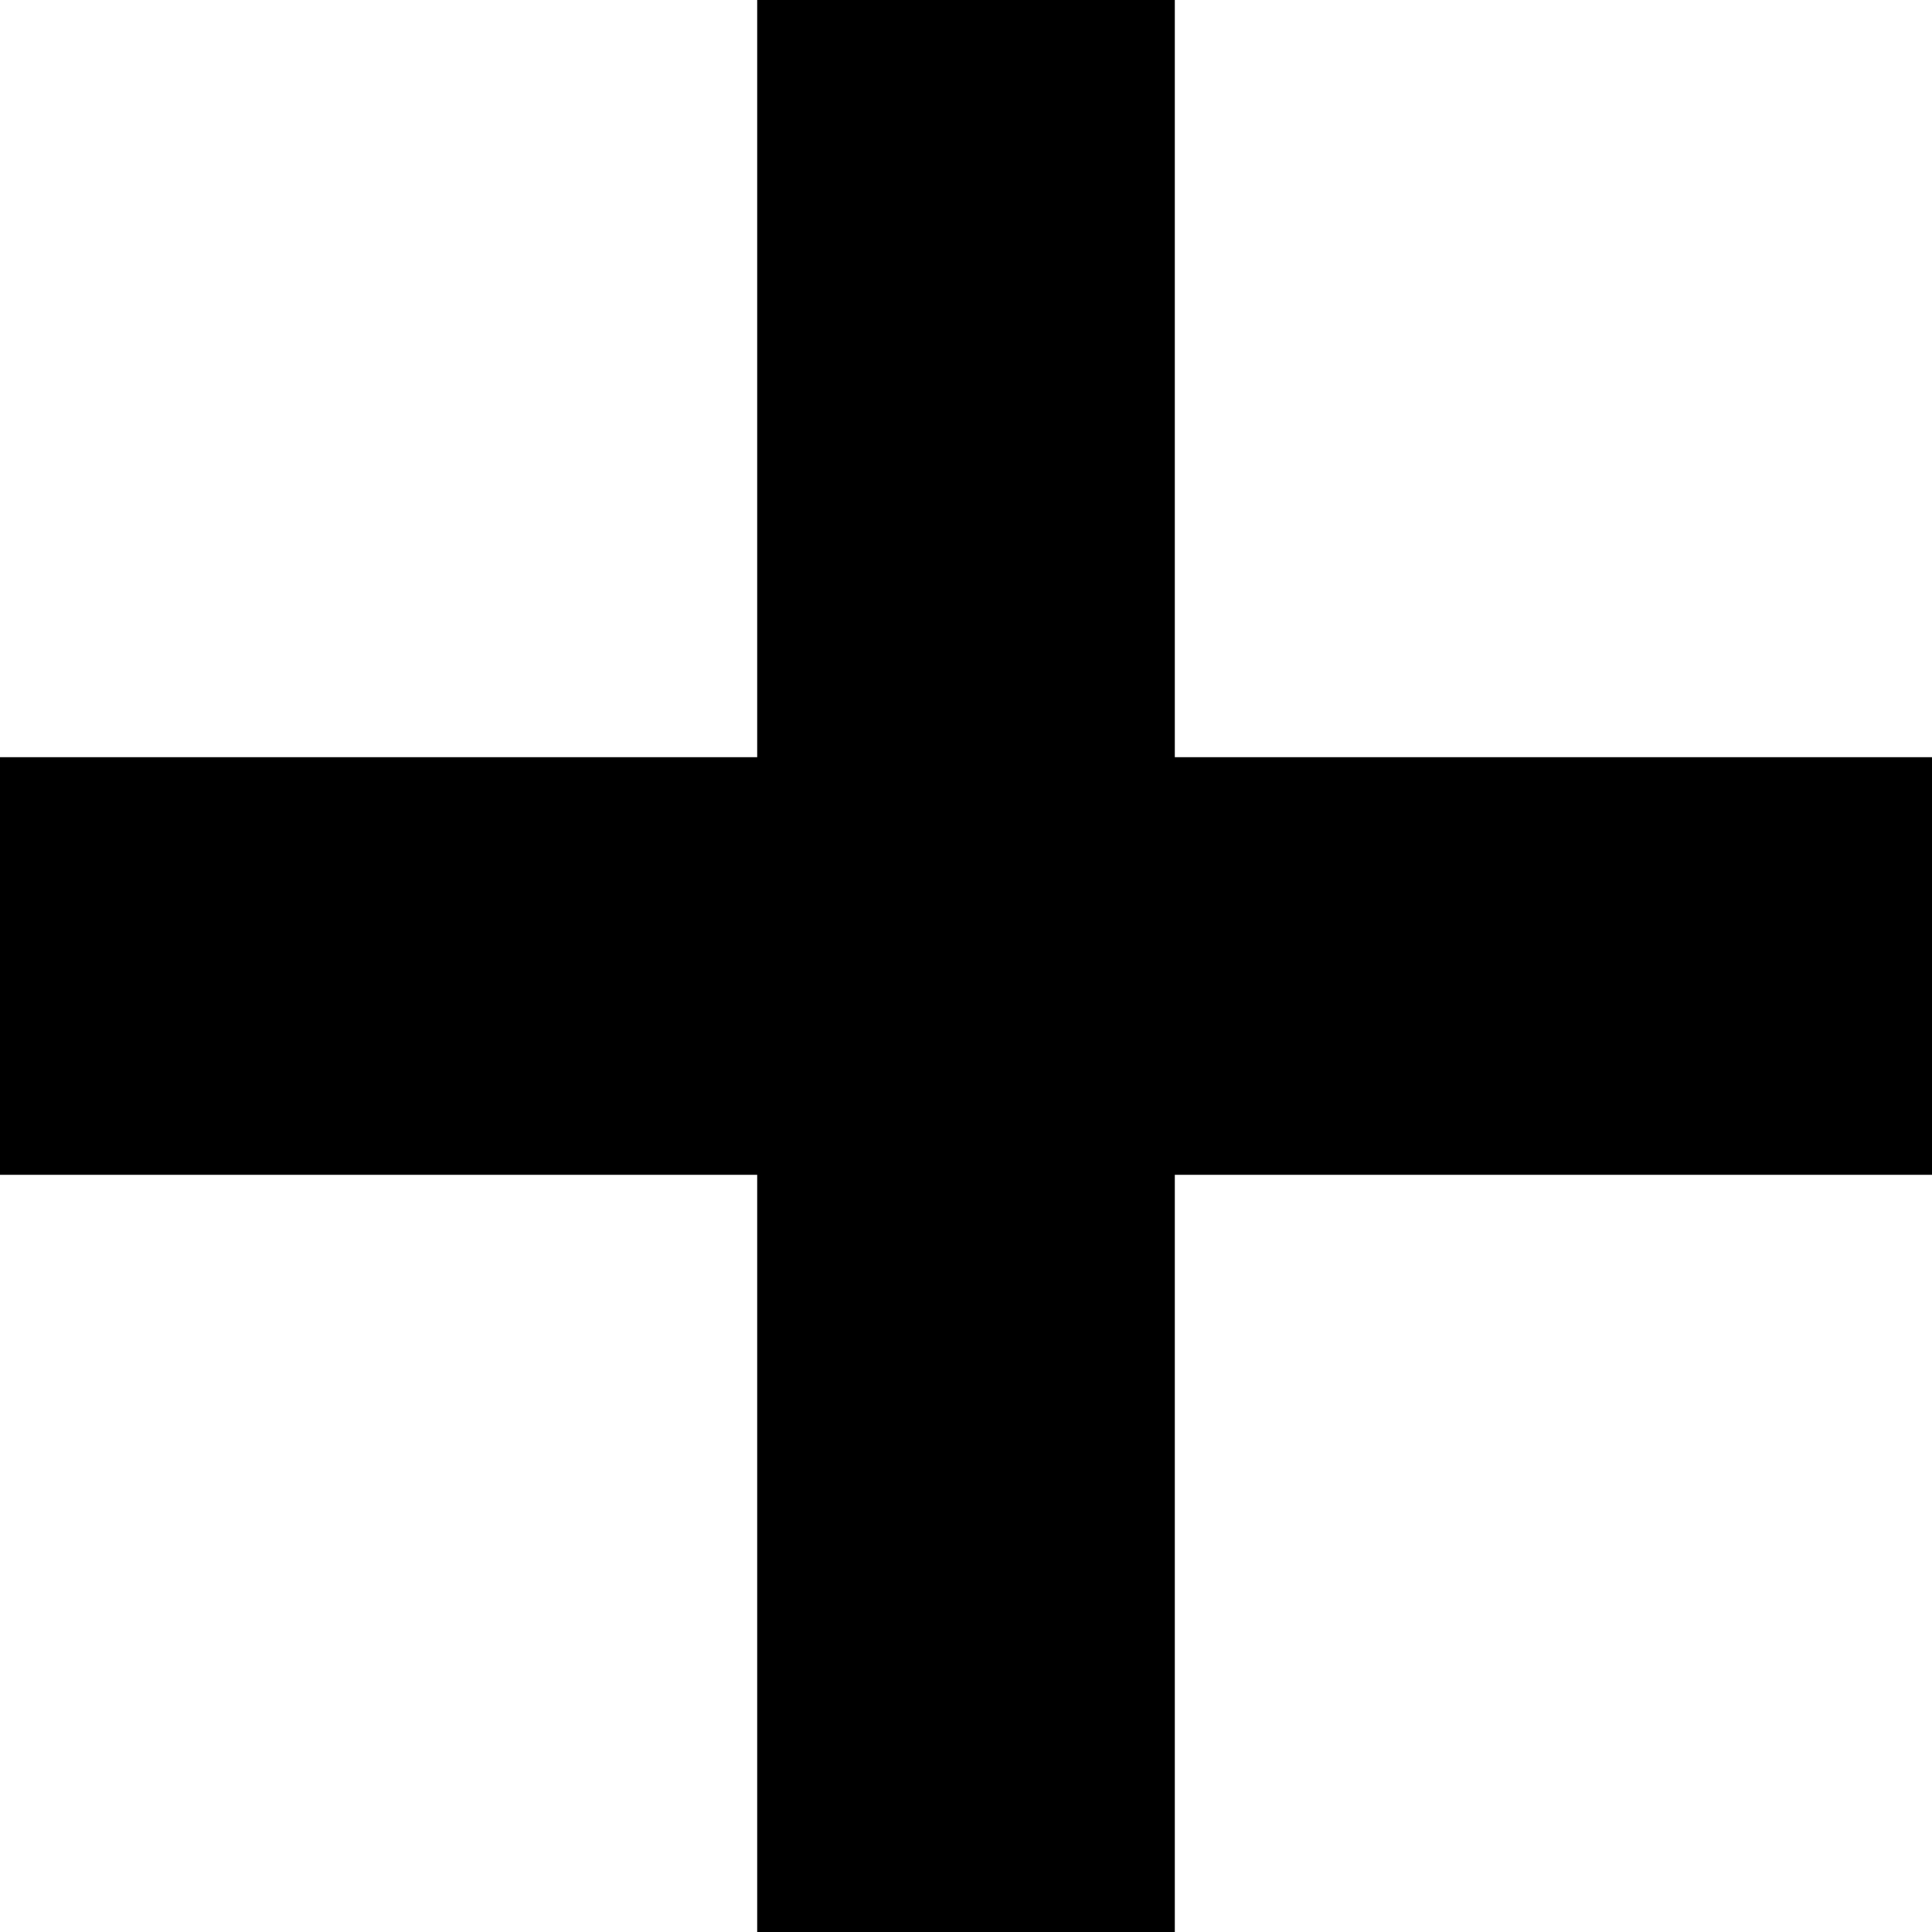
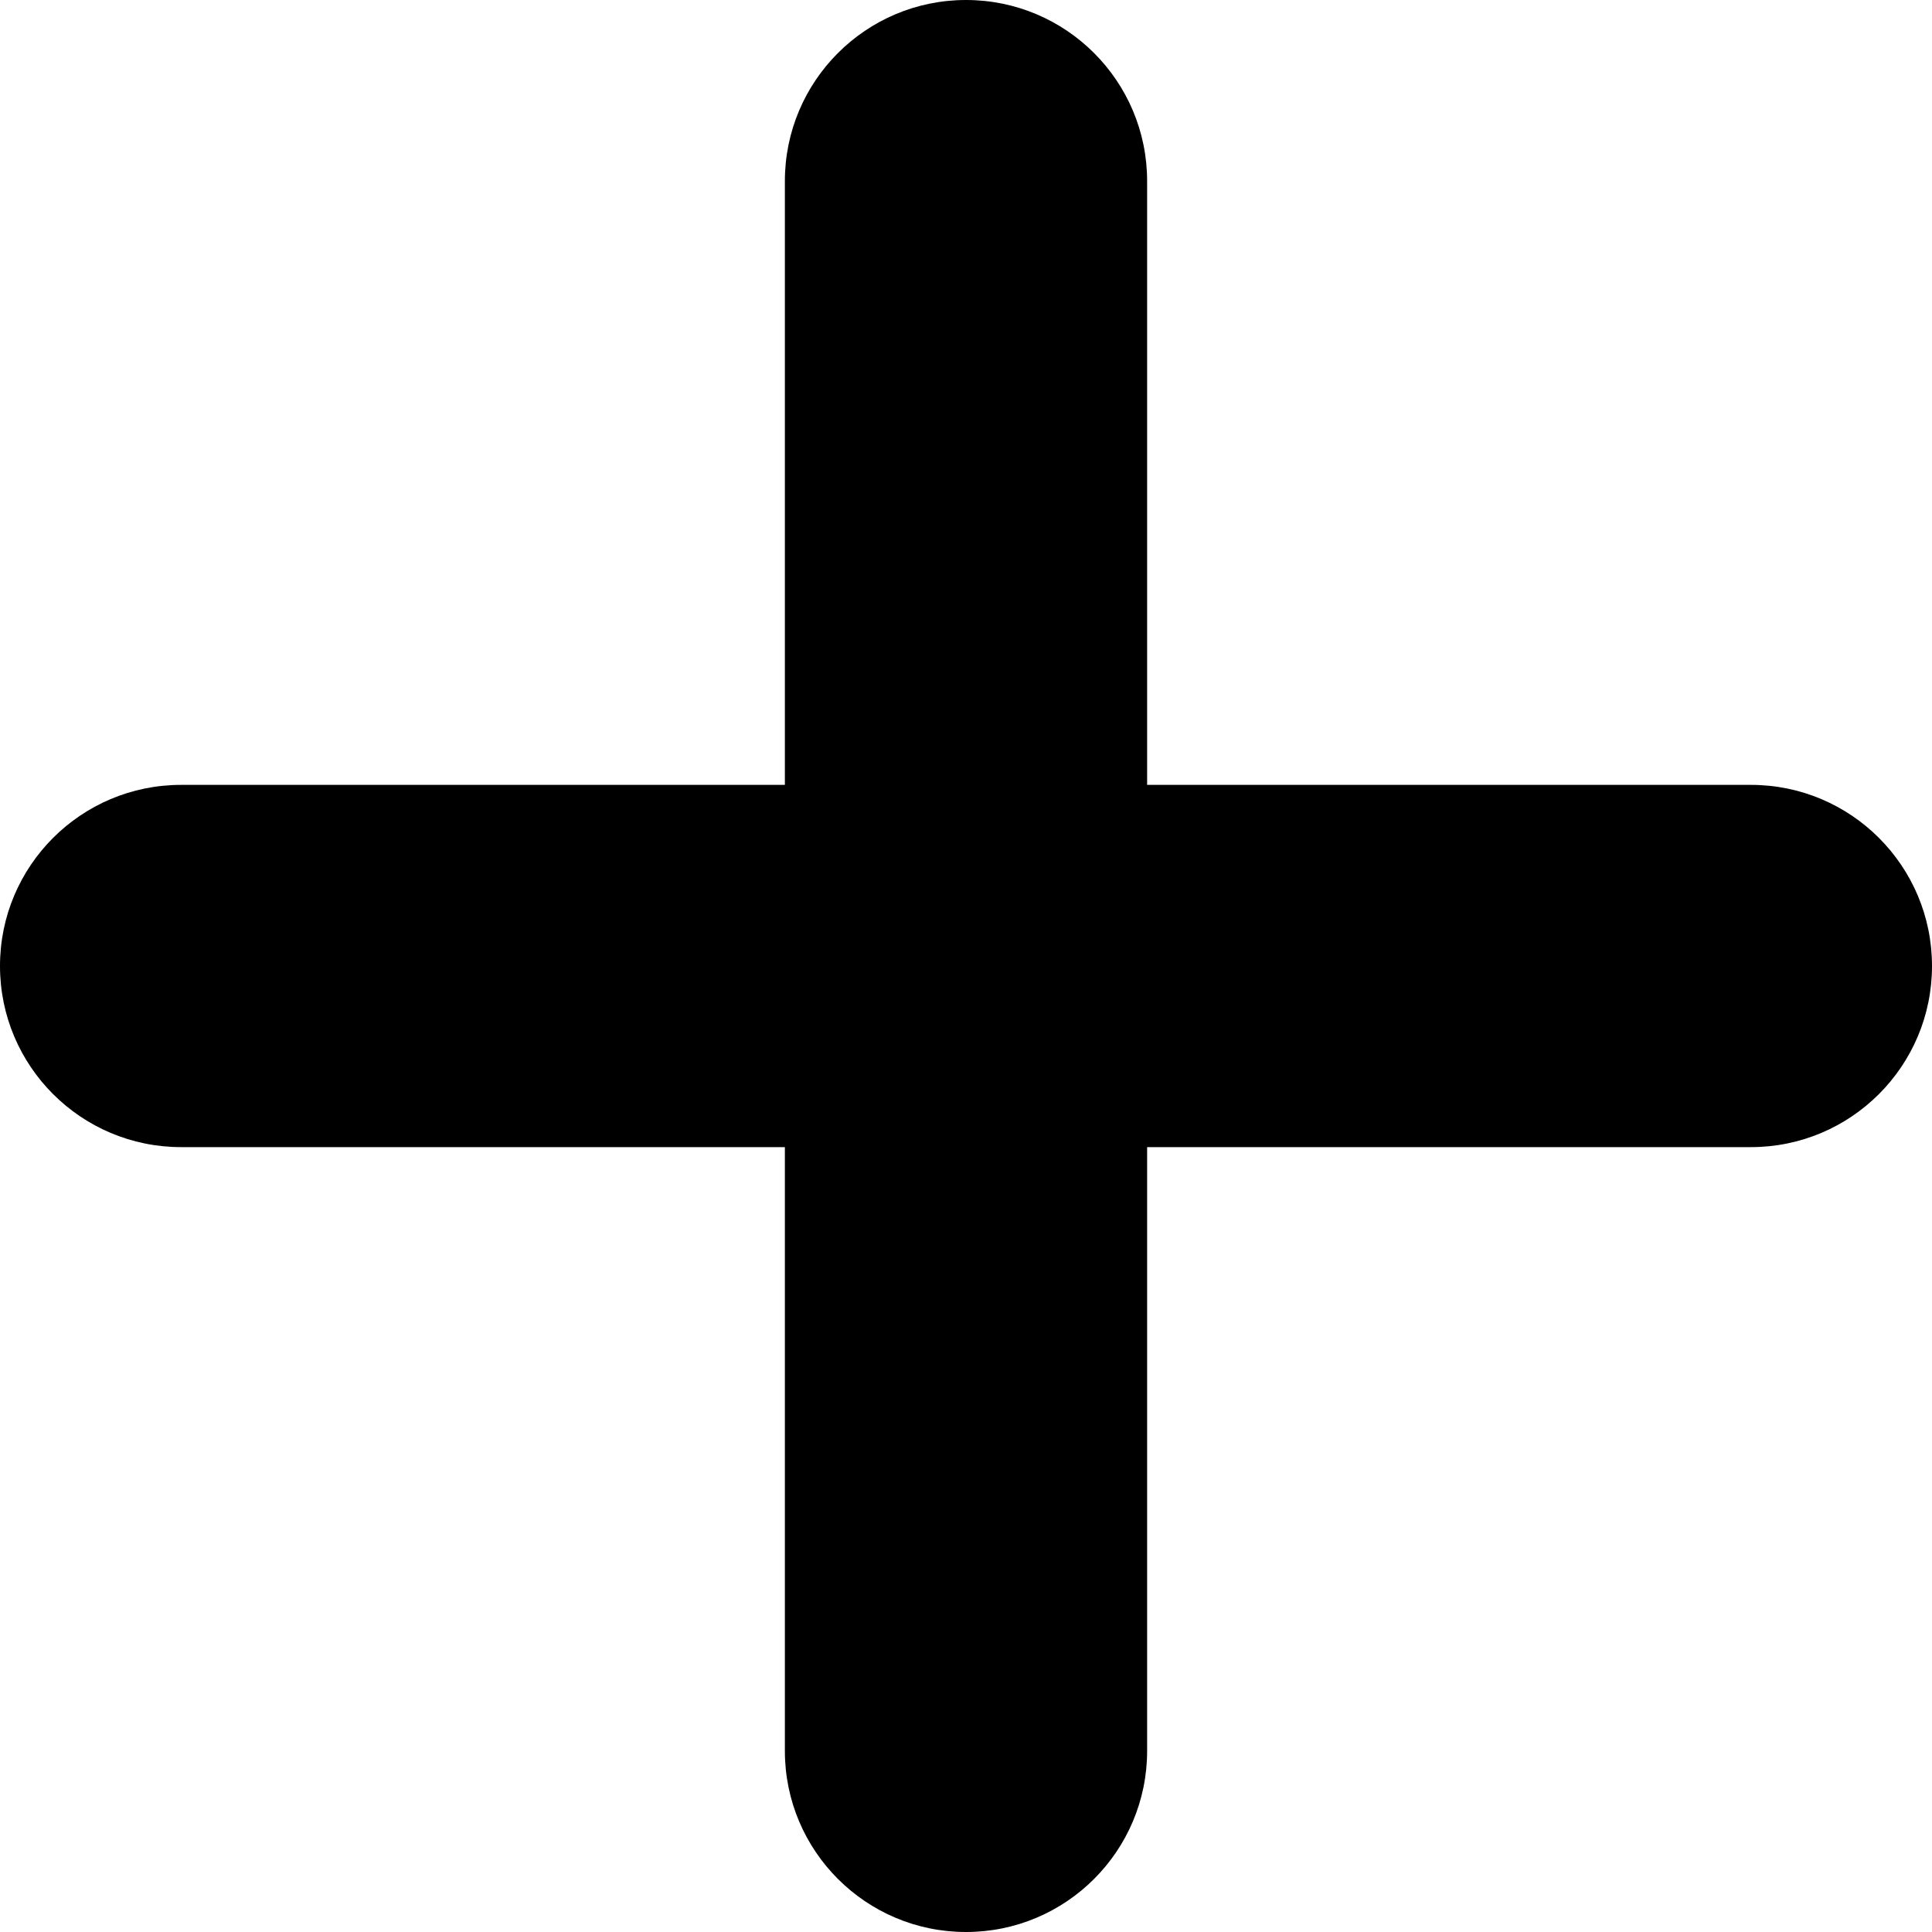
- <svg xmlns="http://www.w3.org/2000/svg" version="1.1" id="Capa_1" x="0px" y="0px" viewBox="0 0 472 472" style="enable-background:new 0 0 472 472;" xml:space="preserve">
+ <svg xmlns="http://www.w3.org/2000/svg" version="1.1" id="Capa_1" x="0px" y="0px" width="612px" height="612px" viewBox="0 0 612 612" style="enable-background:new 0 0 612 612;" xml:space="preserve">
  <g>
-     <g>
-       <path style="currentColor" d="M472,185H287V0H185v185H0v102h185v185h102V287h185V185z" />
+     <g id="plus">
+       <g>
+         <path d="M554.625,248.625h-191.25V57.375C363.375,25.685,337.69,0,306,0c-31.69,0-57.375,25.685-57.375,57.375v191.25H57.375     C25.685,248.625,0,274.31,0,306c0,31.69,25.685,57.375,57.375,57.375h191.25v191.25C248.625,586.315,274.31,612,306,612     c31.69,0,57.375-25.685,57.375-57.375v-191.25h191.25C586.315,363.375,612,337.69,612,306     C612,274.31,586.315,248.625,554.625,248.625z" />
+       </g>
    </g>
  </g>
  <g>
</g>
  <g>
</g>
  <g>
</g>
  <g>
</g>
  <g>
</g>
  <g>
</g>
  <g>
</g>
  <g>
</g>
  <g>
</g>
  <g>
</g>
  <g>
</g>
  <g>
</g>
  <g>
</g>
  <g>
</g>
  <g>
</g>
</svg>
